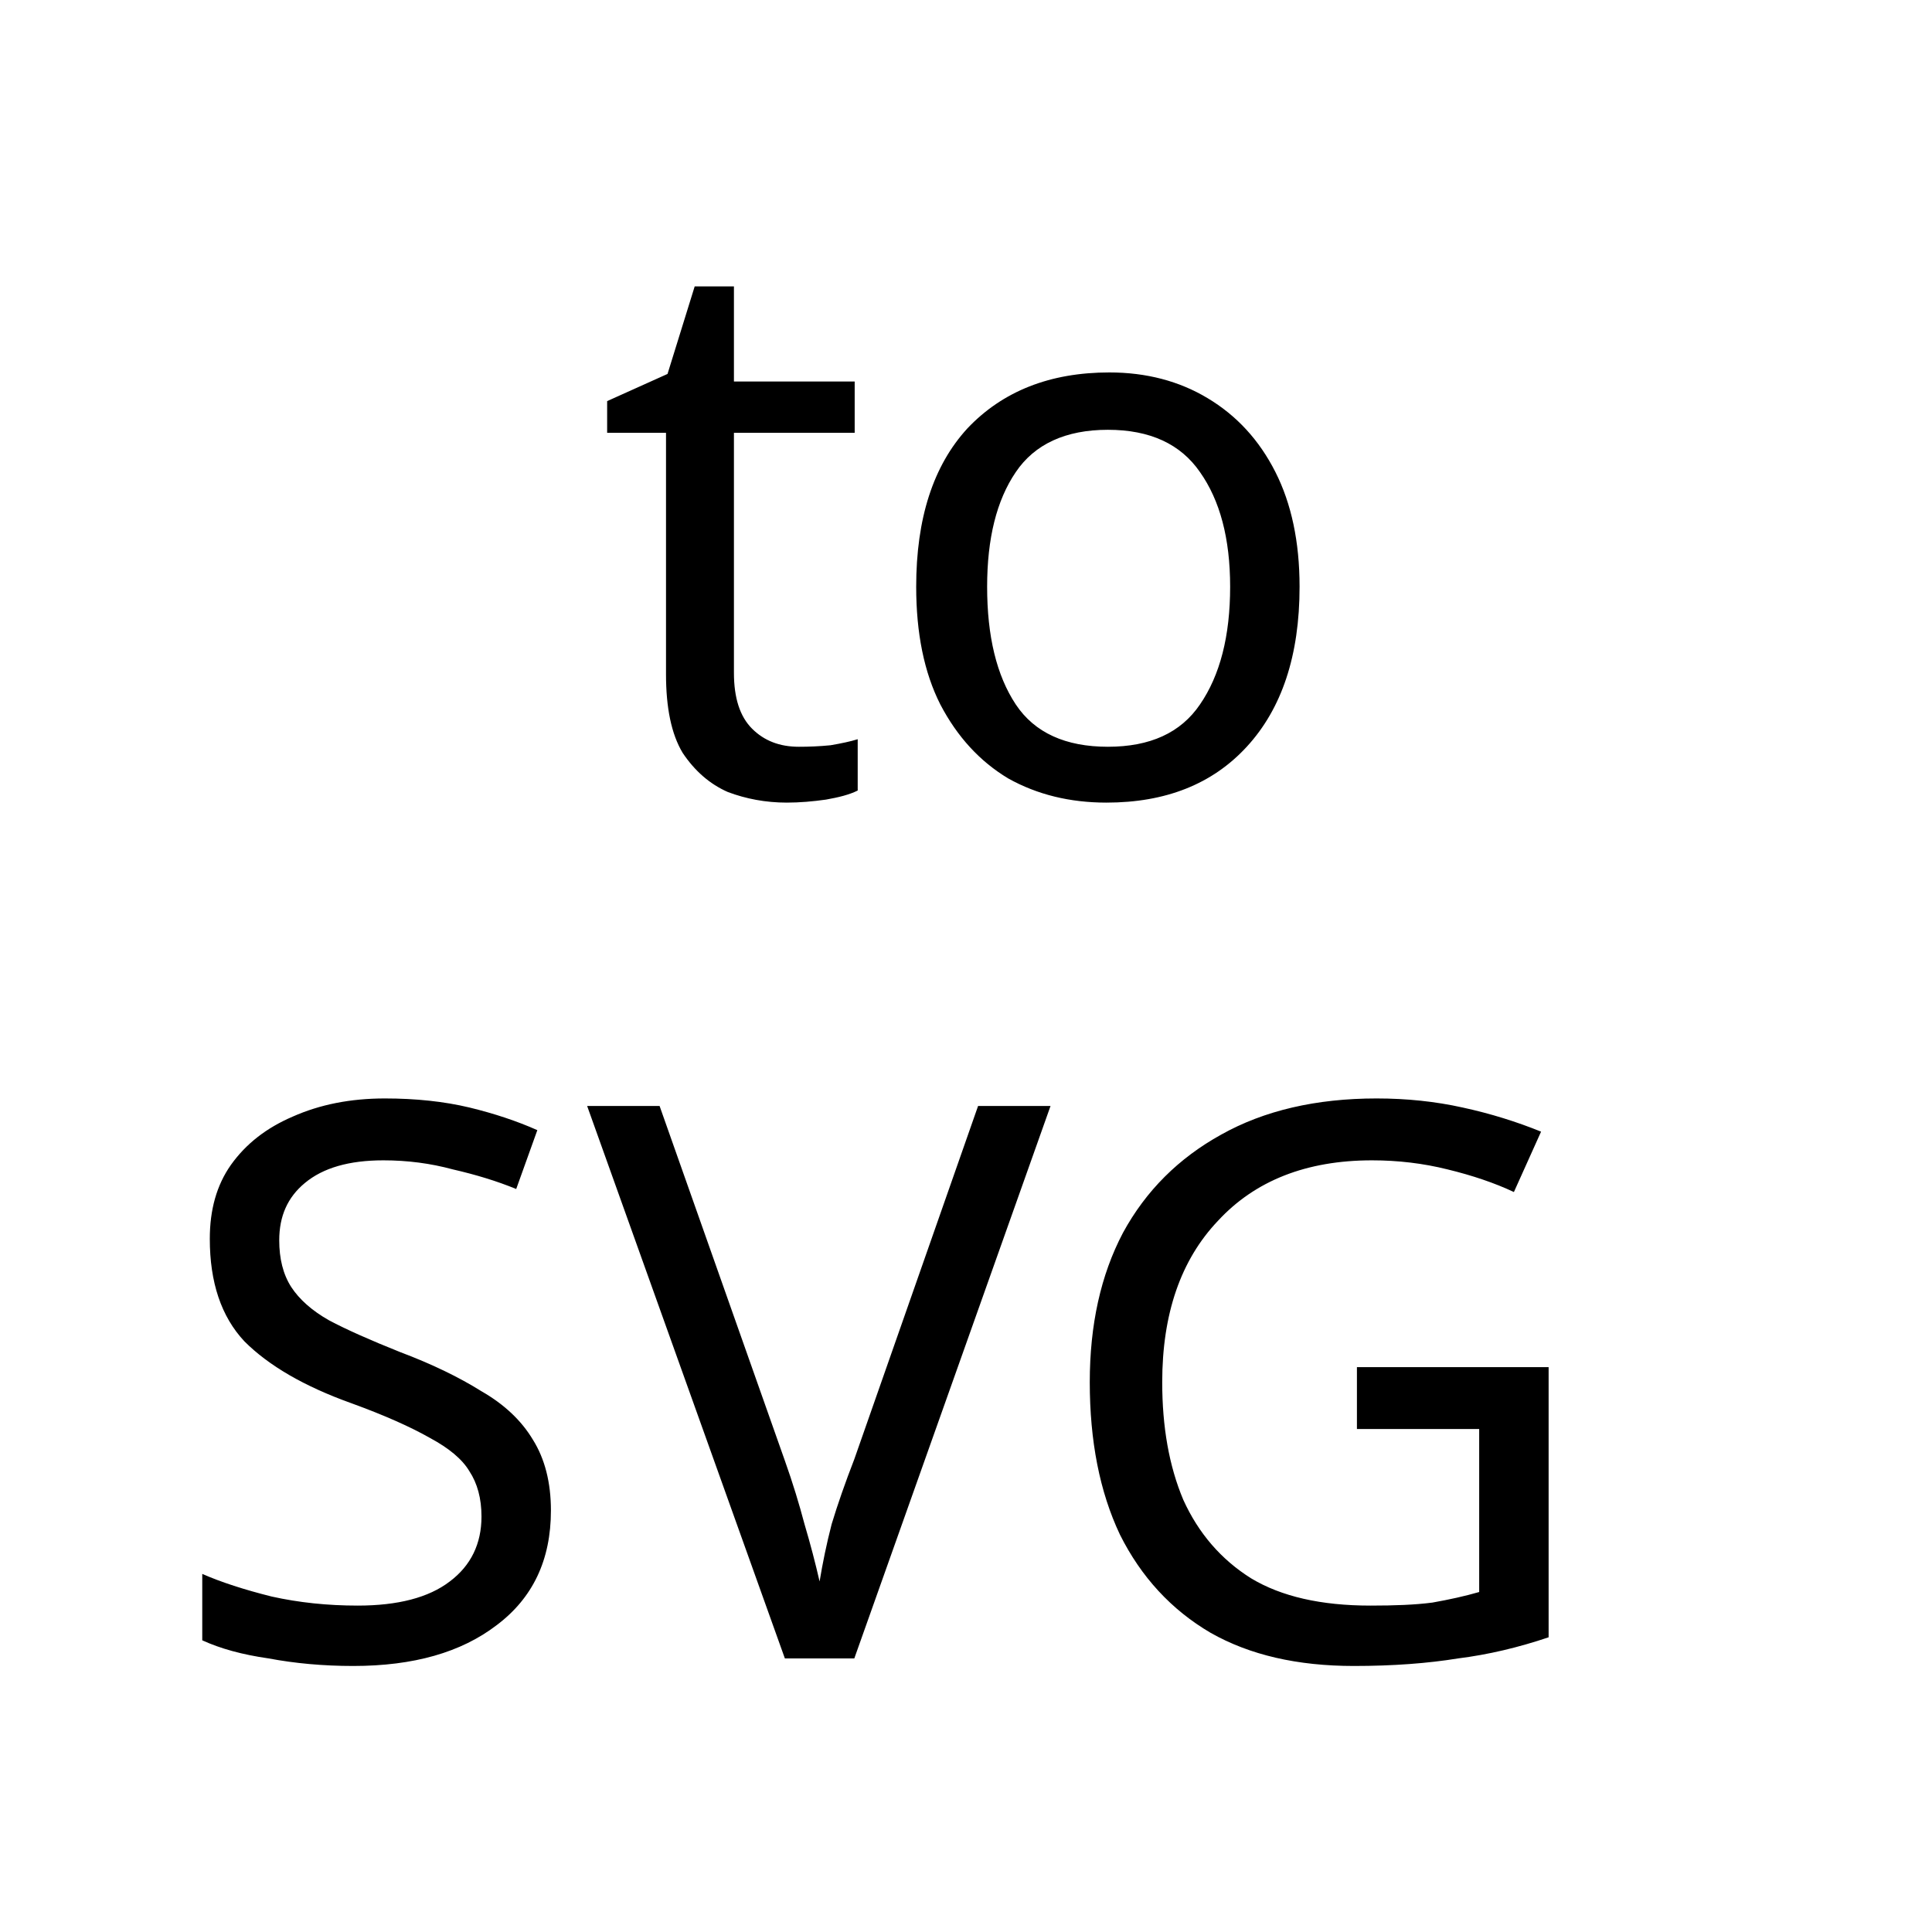
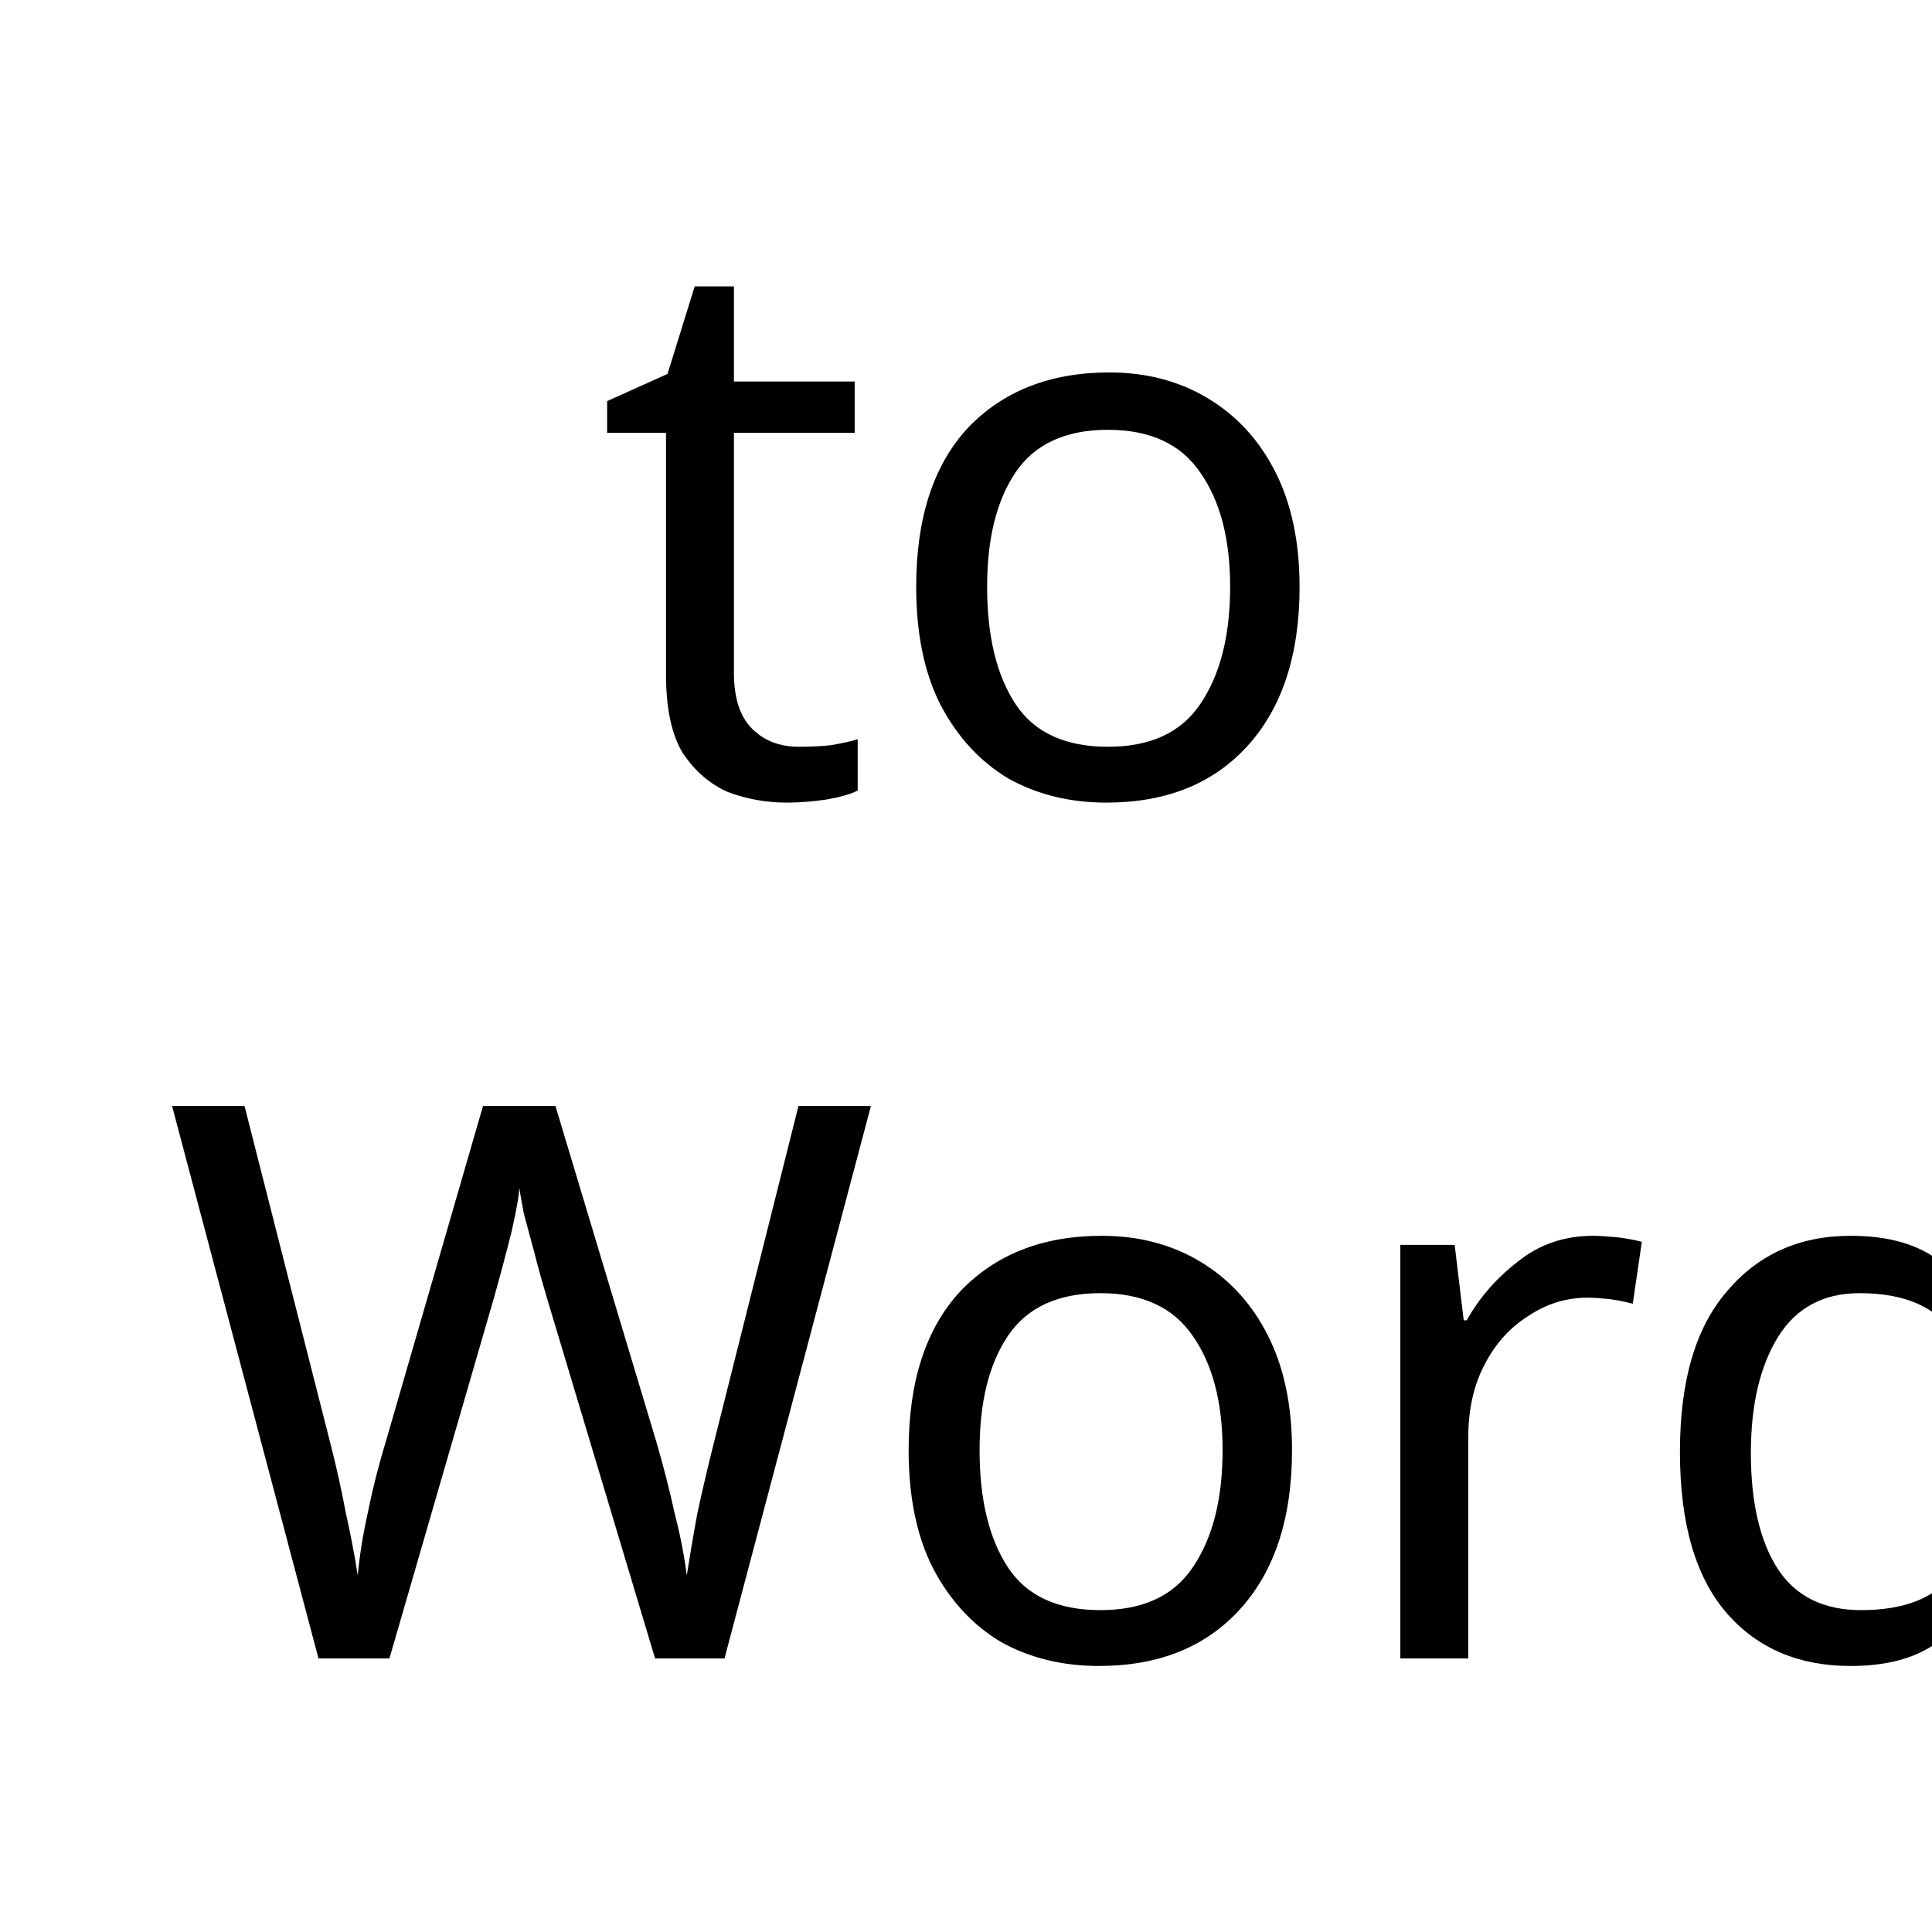
<svg xmlns="http://www.w3.org/2000/svg" xmlns:xlink="http://www.w3.org/1999/xlink" width="20px" height="20px" viewBox="0 0 20 20" version="1.1" id="svg1">
  <defs id="defs1">
    <linearGradient id="linearGradient1296">
      <stop style="stop-color:#000000;stop-opacity:1;" offset="0" id="stop1292" />
      <stop style="stop-color:#000000;stop-opacity:0;" offset="1" id="stop1294" />
    </linearGradient>
    <linearGradient id="linearGradient1265">
      <stop style="stop-color:#000000;stop-opacity:1;" offset="0" id="stop1263" />
    </linearGradient>
    <linearGradient xlink:href="#linearGradient1265" id="linearGradient1267" x1="5.877" y1="5.48" x2="14.256" y2="5.48" gradientUnits="userSpaceOnUse" />
    <linearGradient xlink:href="#linearGradient1296" id="linearGradient1298" x1="6.377" y1="5.48" x2="13.756" y2="5.48" gradientUnits="userSpaceOnUse" />
  </defs>
  <text xml:space="preserve" style="font-style:normal;font-variant:normal;font-weight:normal;font-stretch:normal;font-size:8px;font-family:sans-serif;-inkscape-font-specification:'sans-serif, Normal';font-variant-ligatures:normal;font-variant-caps:normal;font-variant-numeric:normal;font-variant-east-asian:normal;fill:#000000;fill-opacity:1;stroke:none" x="6.162" y="8.232" id="text336">
    <tspan x="6.162" y="8.232" id="tspan388" style="fill-opacity:1;fill:#000000;stroke:none">to</tspan>
  </text>
  <text xml:space="preserve" style="font-style:normal;font-variant:normal;font-weight:normal;font-stretch:normal;font-size:8px;font-family:sans-serif;-inkscape-font-specification:'sans-serif, Normal';font-variant-ligatures:normal;font-variant-caps:normal;font-variant-numeric:normal;font-variant-east-asian:normal;fill:#000000" x="1.689" y="17.167" id="text336-5">
-     <tspan x="1.689" y="17.167" id="tspan388-3">SVG</tspan>
+     <tspan x="1.689" y="17.167" id="tspan388-3">Word</tspan>
  </text>
  <path style="fill:none;stroke-width:0.033;fill-opacity:1;fill-rule:nonzero;stroke:none" d="M 7.782,8.157 C 7.505,8.097 7.261,7.96 7.154,7.805 6.964,7.531 6.958,7.48 6.938,5.884 L 6.921,4.413 6.662,4.403 6.402,4.394 V 4.128 3.862 H 6.67 6.937 V 3.243 2.624 H 7.272 7.606 V 3.243 3.862 H 8.342 9.077 V 4.129 4.396 H 8.34 7.602 l 0.011,1.413 c 0.009,1.265 0.017,1.427 0.07,1.548 0.103,0.235 0.191,0.264 0.835,0.277 l 0.56,0.011 V 7.926 8.208 L 8.534,8.205 C 8.211,8.204 7.906,8.184 7.782,8.157 Z" id="path515" />
</svg>
